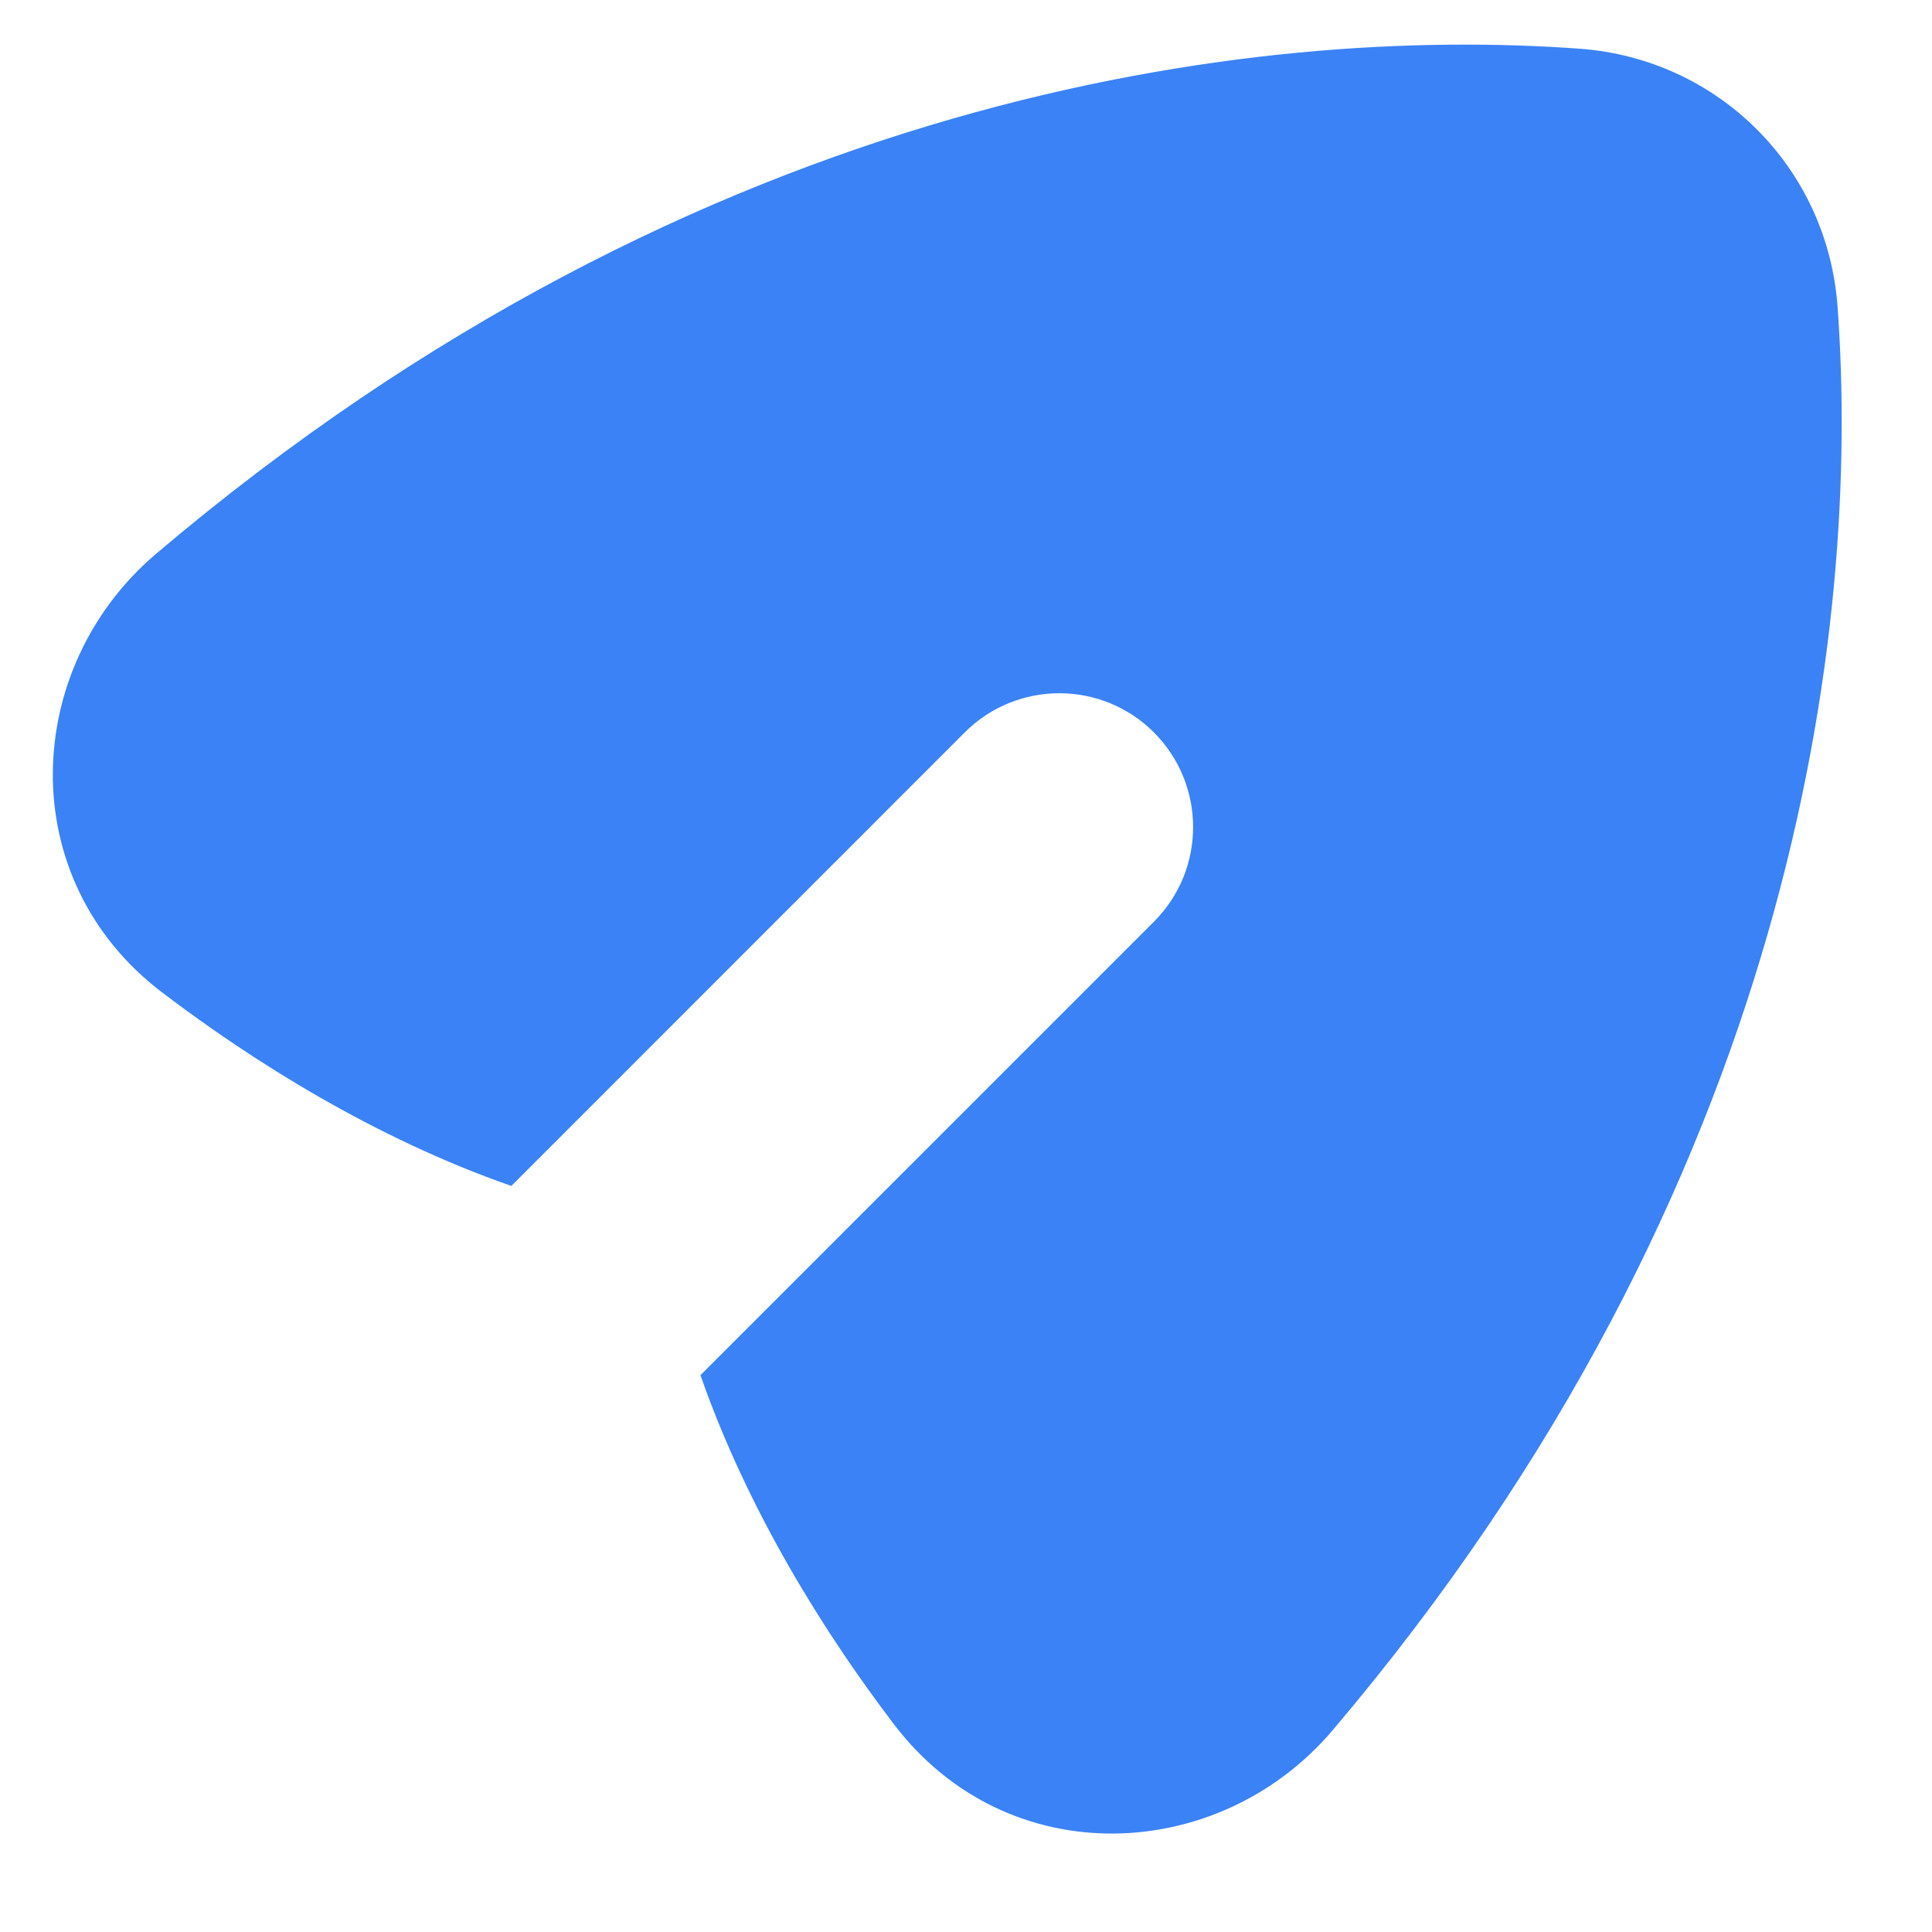
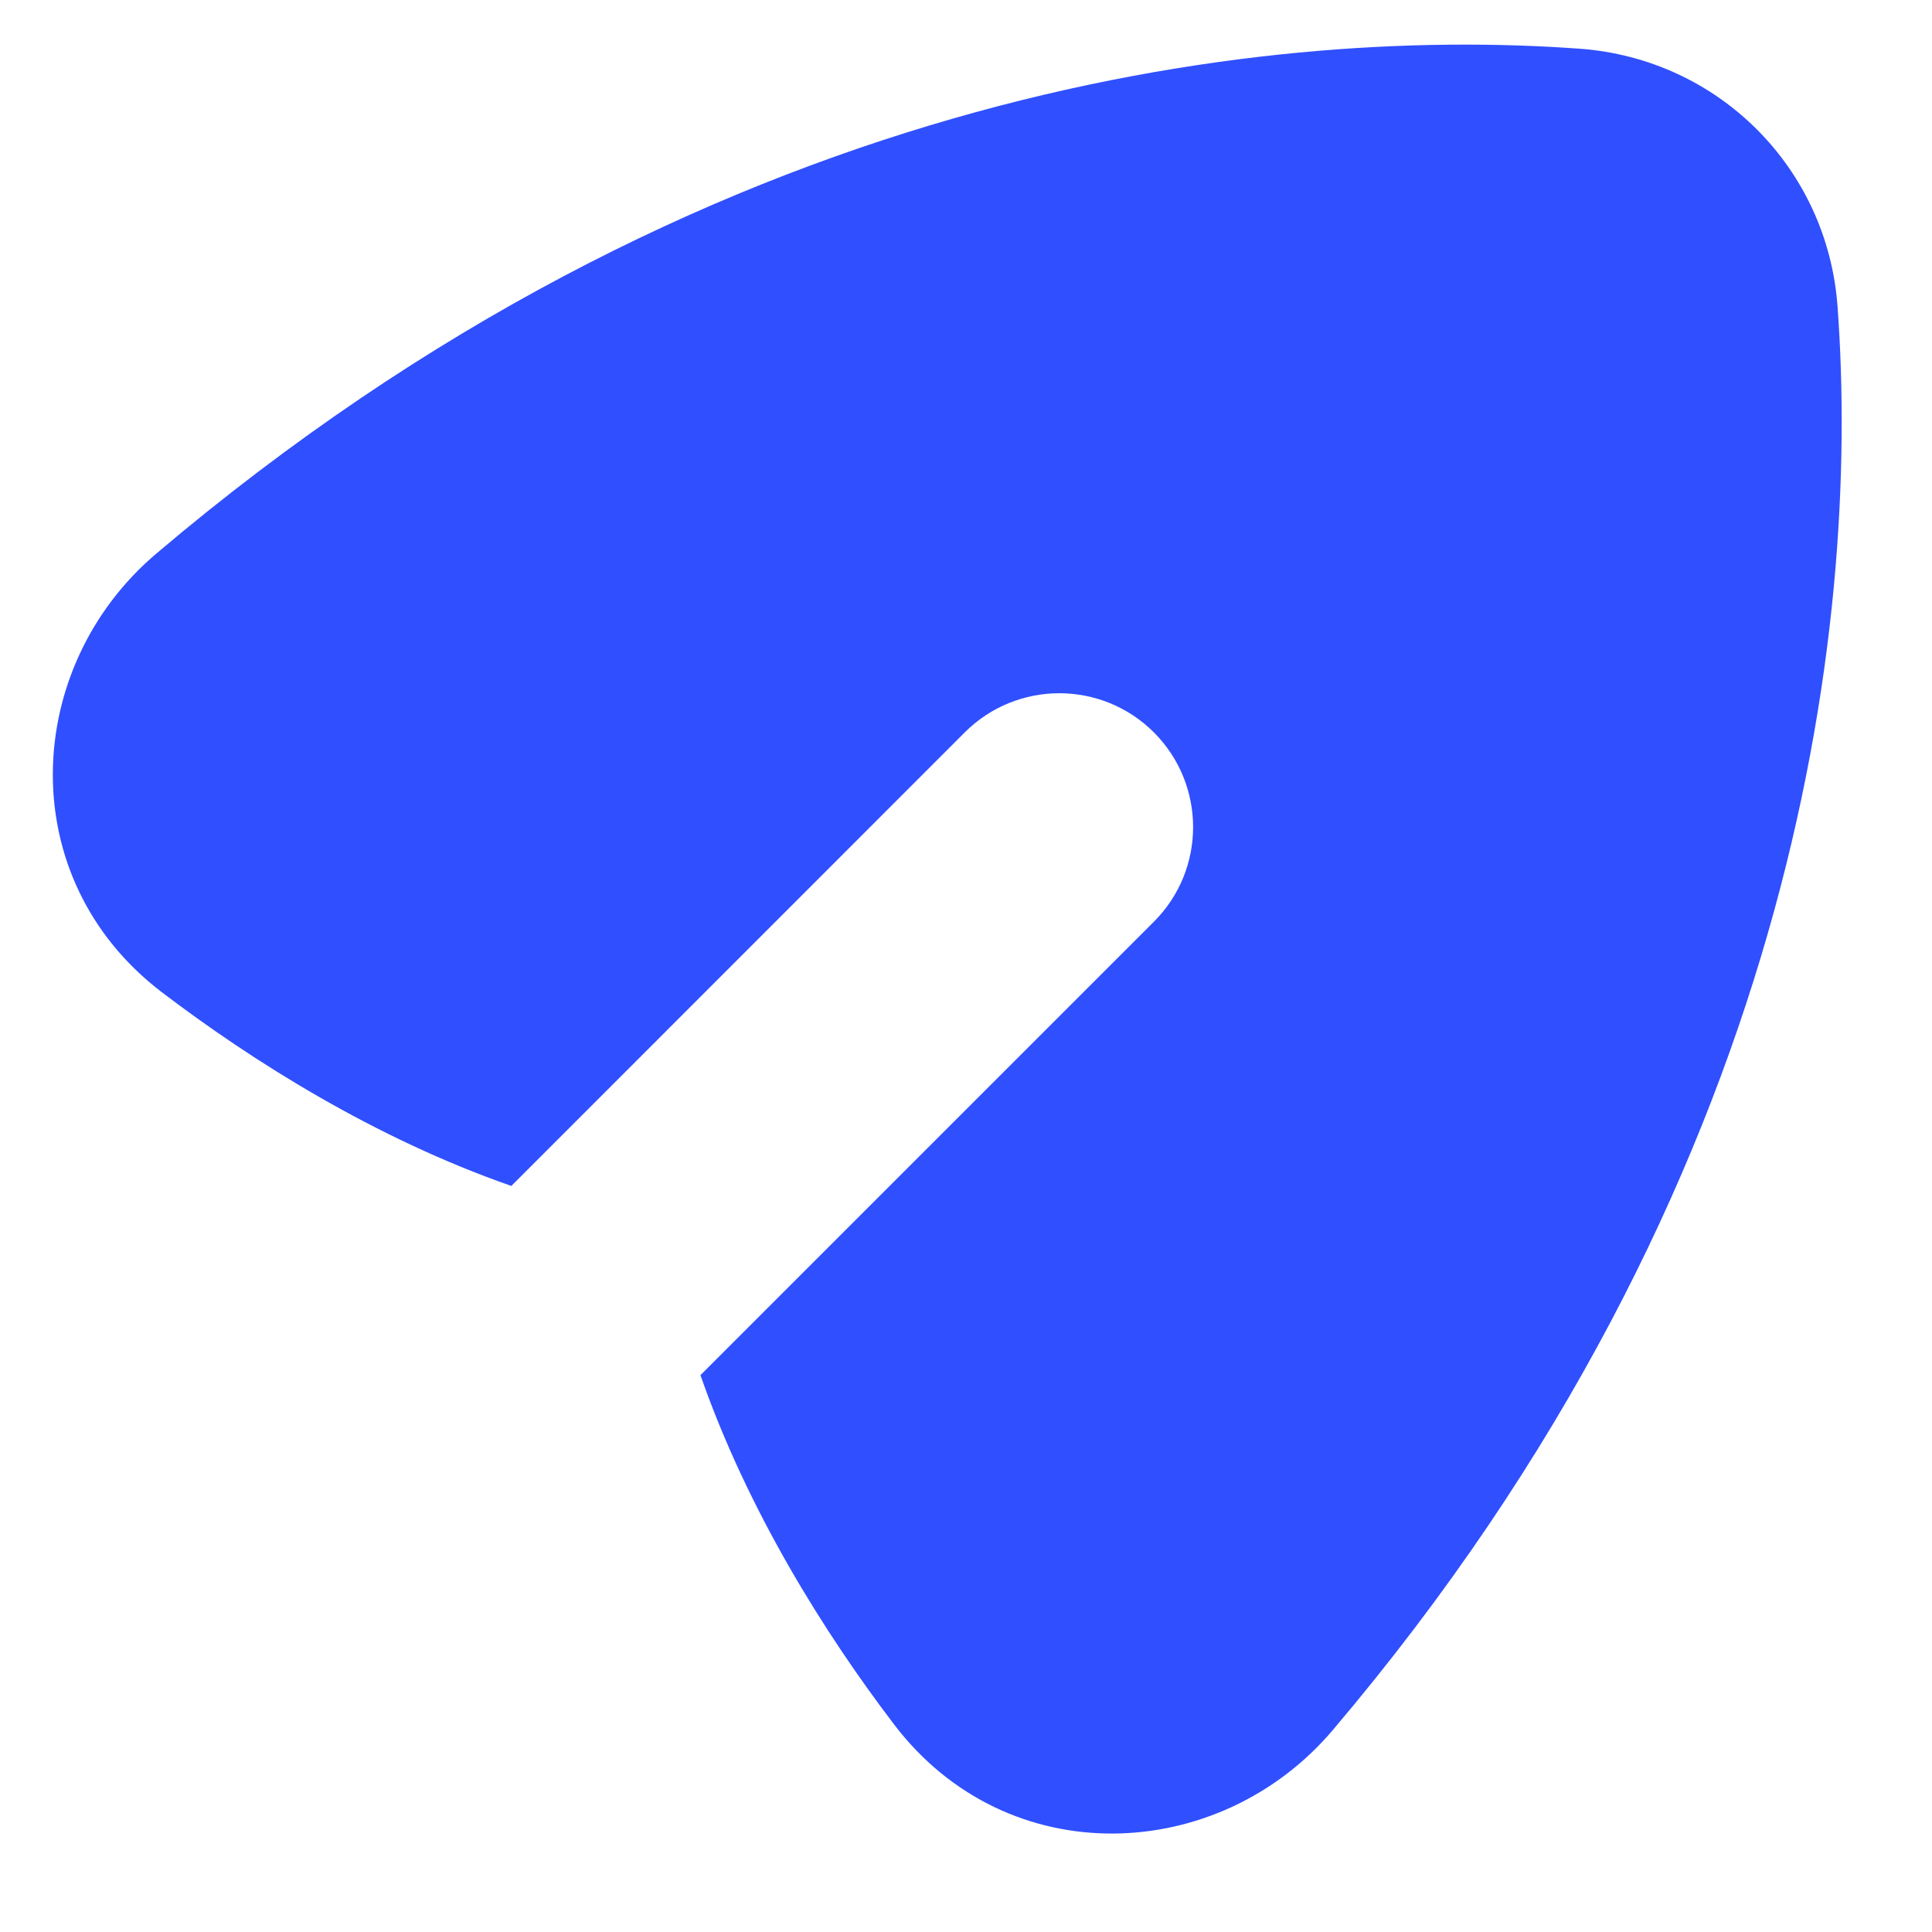
<svg xmlns="http://www.w3.org/2000/svg" width="18" height="18" viewBox="0 0 18 18" fill="none">
-   <path fill-rule="evenodd" clip-rule="evenodd" d="M14.719 0.454C16.011 0.549 17.026 1.564 17.12 2.856C17.34 5.85 16.729 11.036 12.417 16.119C11.361 17.365 9.391 17.461 8.329 16.065C7.687 15.222 6.969 14.082 6.526 12.812L10.751 8.587C11.238 8.1 11.237 7.311 10.751 6.824C10.264 6.337 9.475 6.337 8.988 6.824L4.764 11.049C3.493 10.606 2.354 9.888 1.51 9.246C0.114 8.184 0.21 6.214 1.456 5.158C6.539 0.846 11.725 0.235 14.719 0.454Z" fill="#3B82F6" />
+   <path fill-rule="evenodd" clip-rule="evenodd" d="M14.719 0.454C16.011 0.549 17.026 1.564 17.12 2.856C17.34 5.85 16.729 11.036 12.417 16.119C11.361 17.365 9.391 17.461 8.329 16.065C7.687 15.222 6.969 14.082 6.526 12.812L10.751 8.587C11.238 8.1 11.237 7.311 10.751 6.824C10.264 6.337 9.475 6.337 8.988 6.824L4.764 11.049C3.493 10.606 2.354 9.888 1.51 9.246C0.114 8.184 0.21 6.214 1.456 5.158C6.539 0.846 11.725 0.235 14.719 0.454Z" fill="#304FFF" />
</svg>
